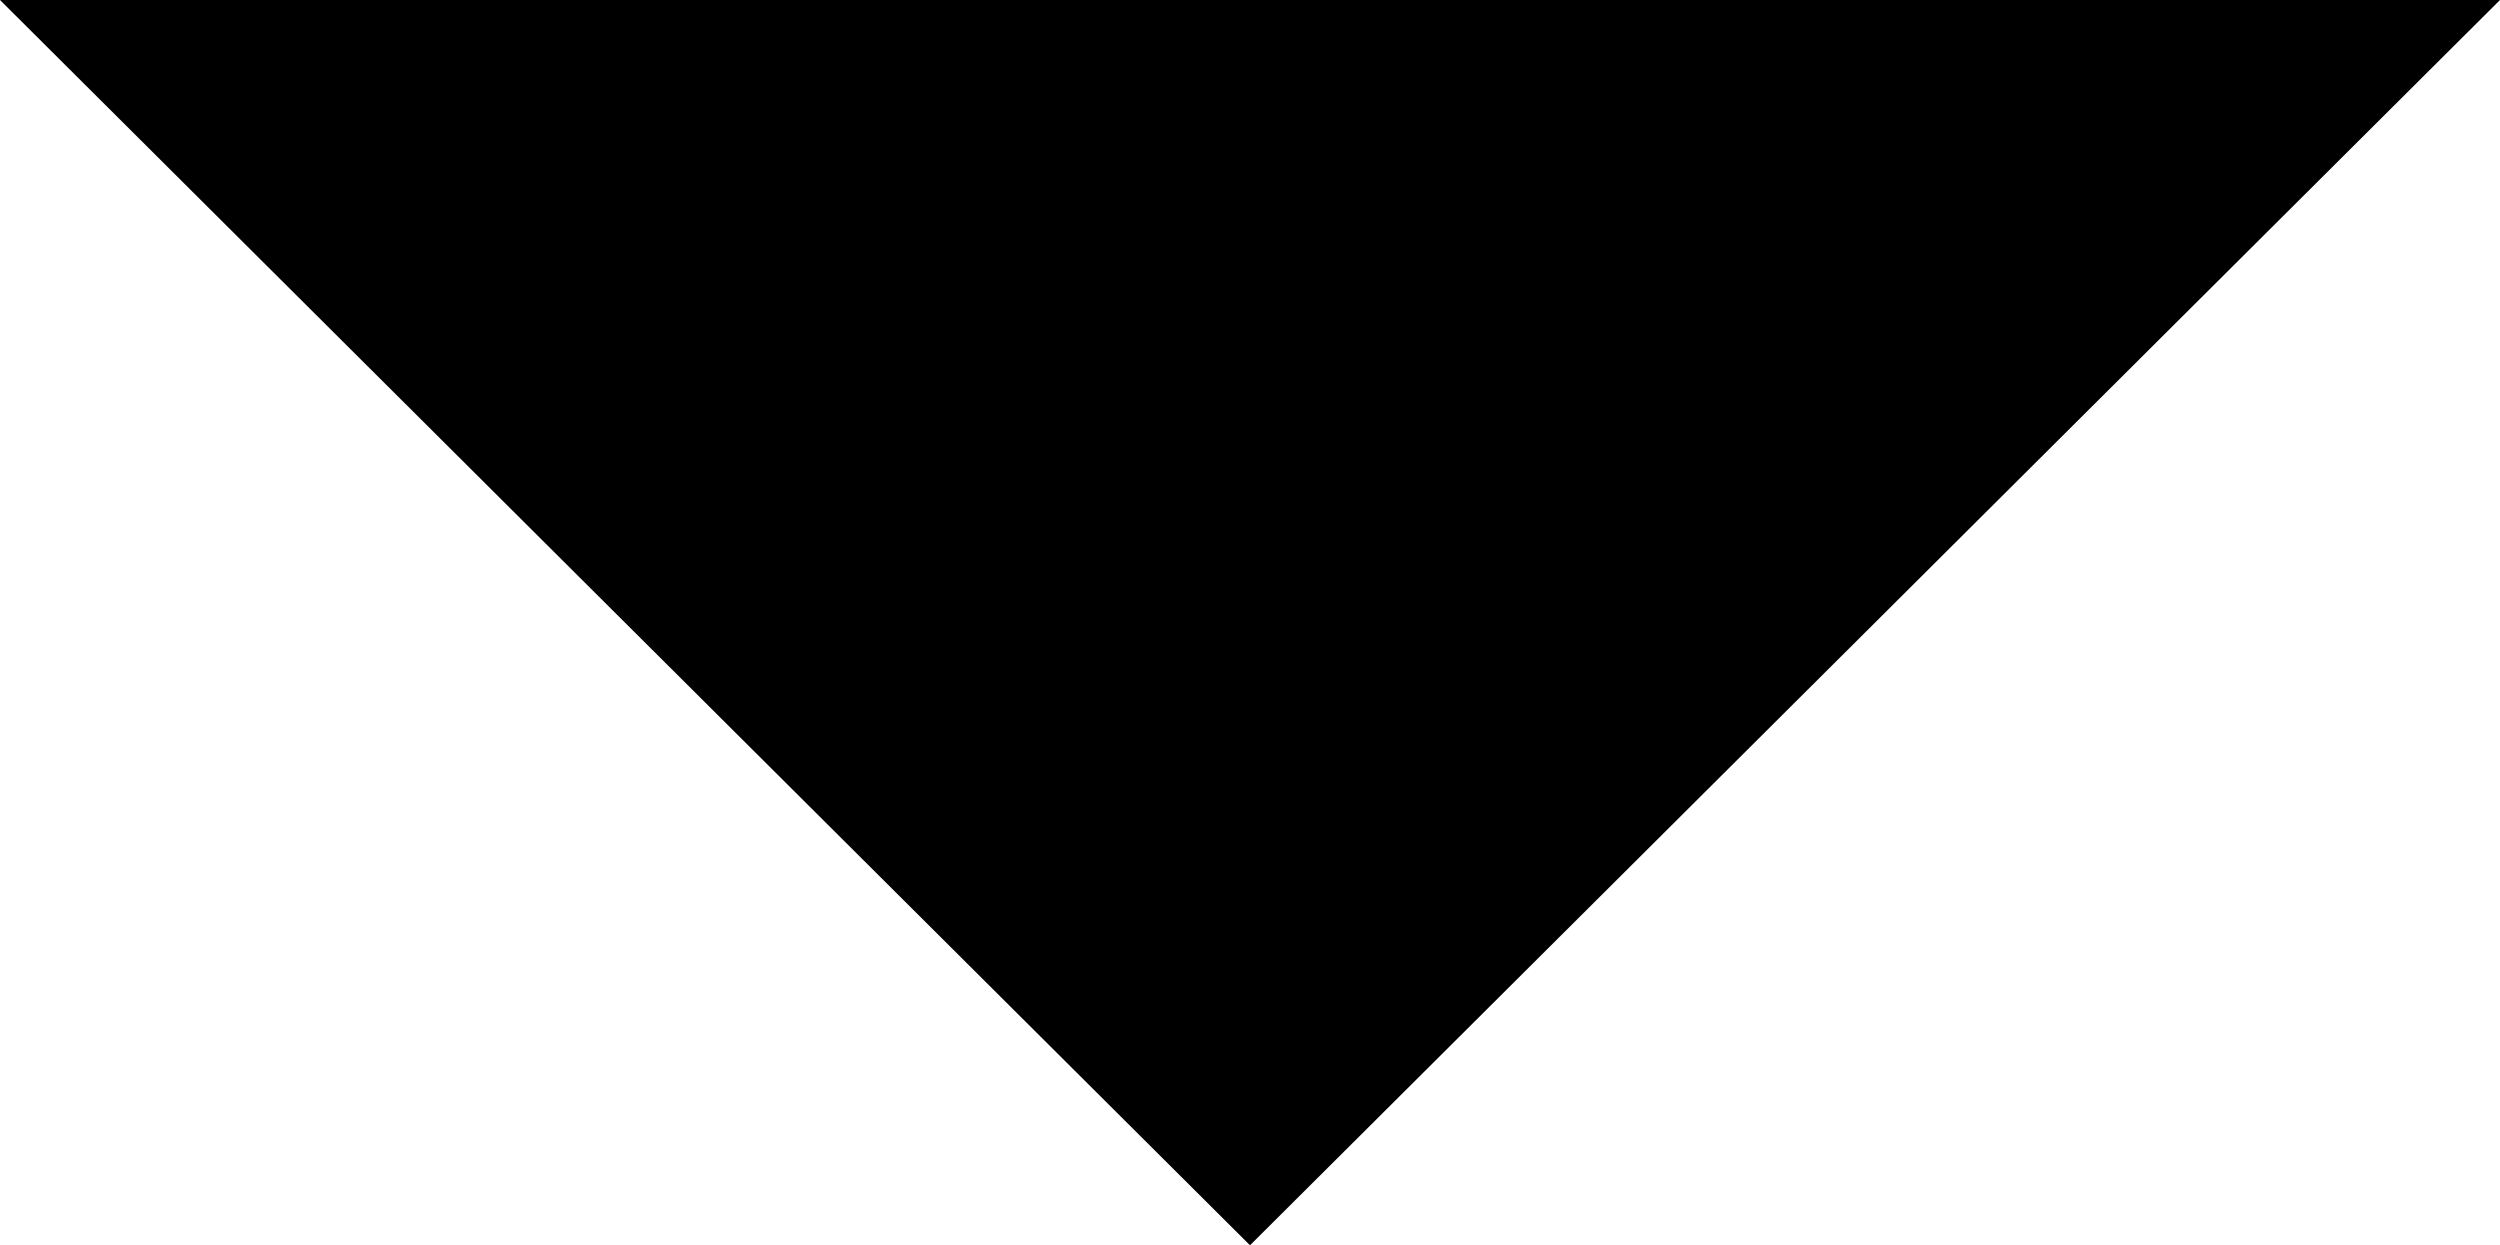
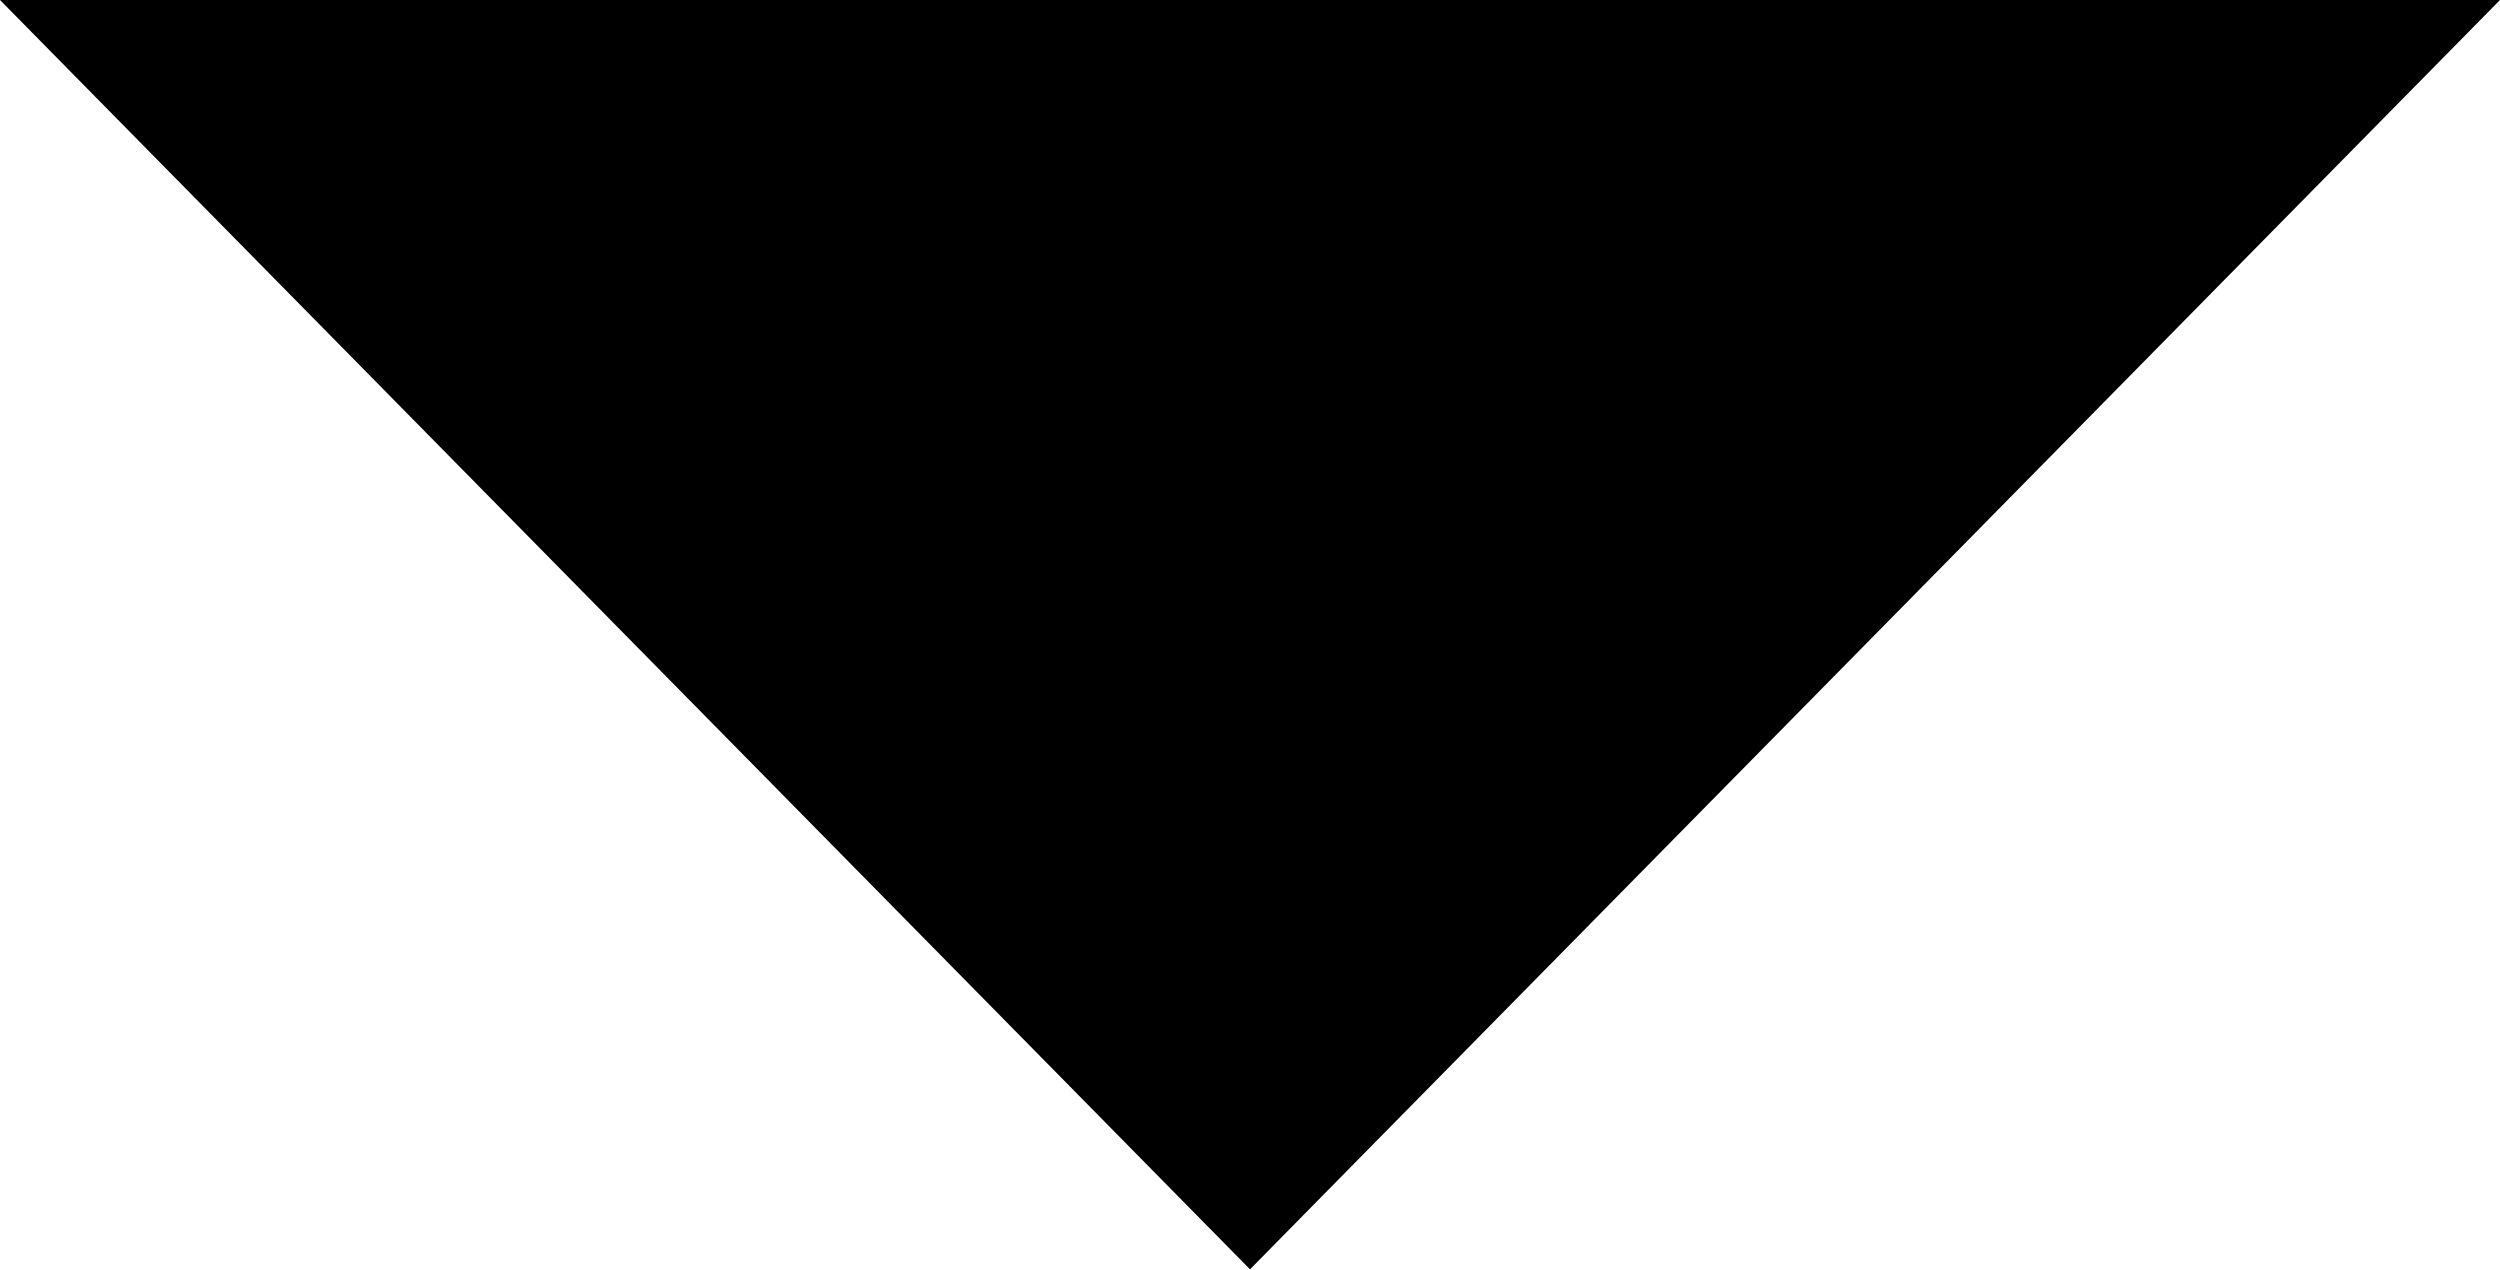
- <svg xmlns="http://www.w3.org/2000/svg" version="1.1" id="Layer_1" x="0px" y="0px" width="9px" height="4.482px" viewBox="-0.516 -0.257 9 4.482" enable-background="new -0.516 -0.257 9 4.482" xml:space="preserve">
-   <polygon points="3.984,4.226 -0.516,-0.257 8.484,-0.257 " />
+ <svg xmlns="http://www.w3.org/2000/svg" version="1.1" id="Layer_2" x="0px" y="0px" width="256.954px" height="130.464px" viewBox="0 0 256.954 130.464" enable-background="new 0 0 256.954 130.464" xml:space="preserve">
+   <polygon points="0,0 256.954,0 128.477,130.464 " />
</svg>
